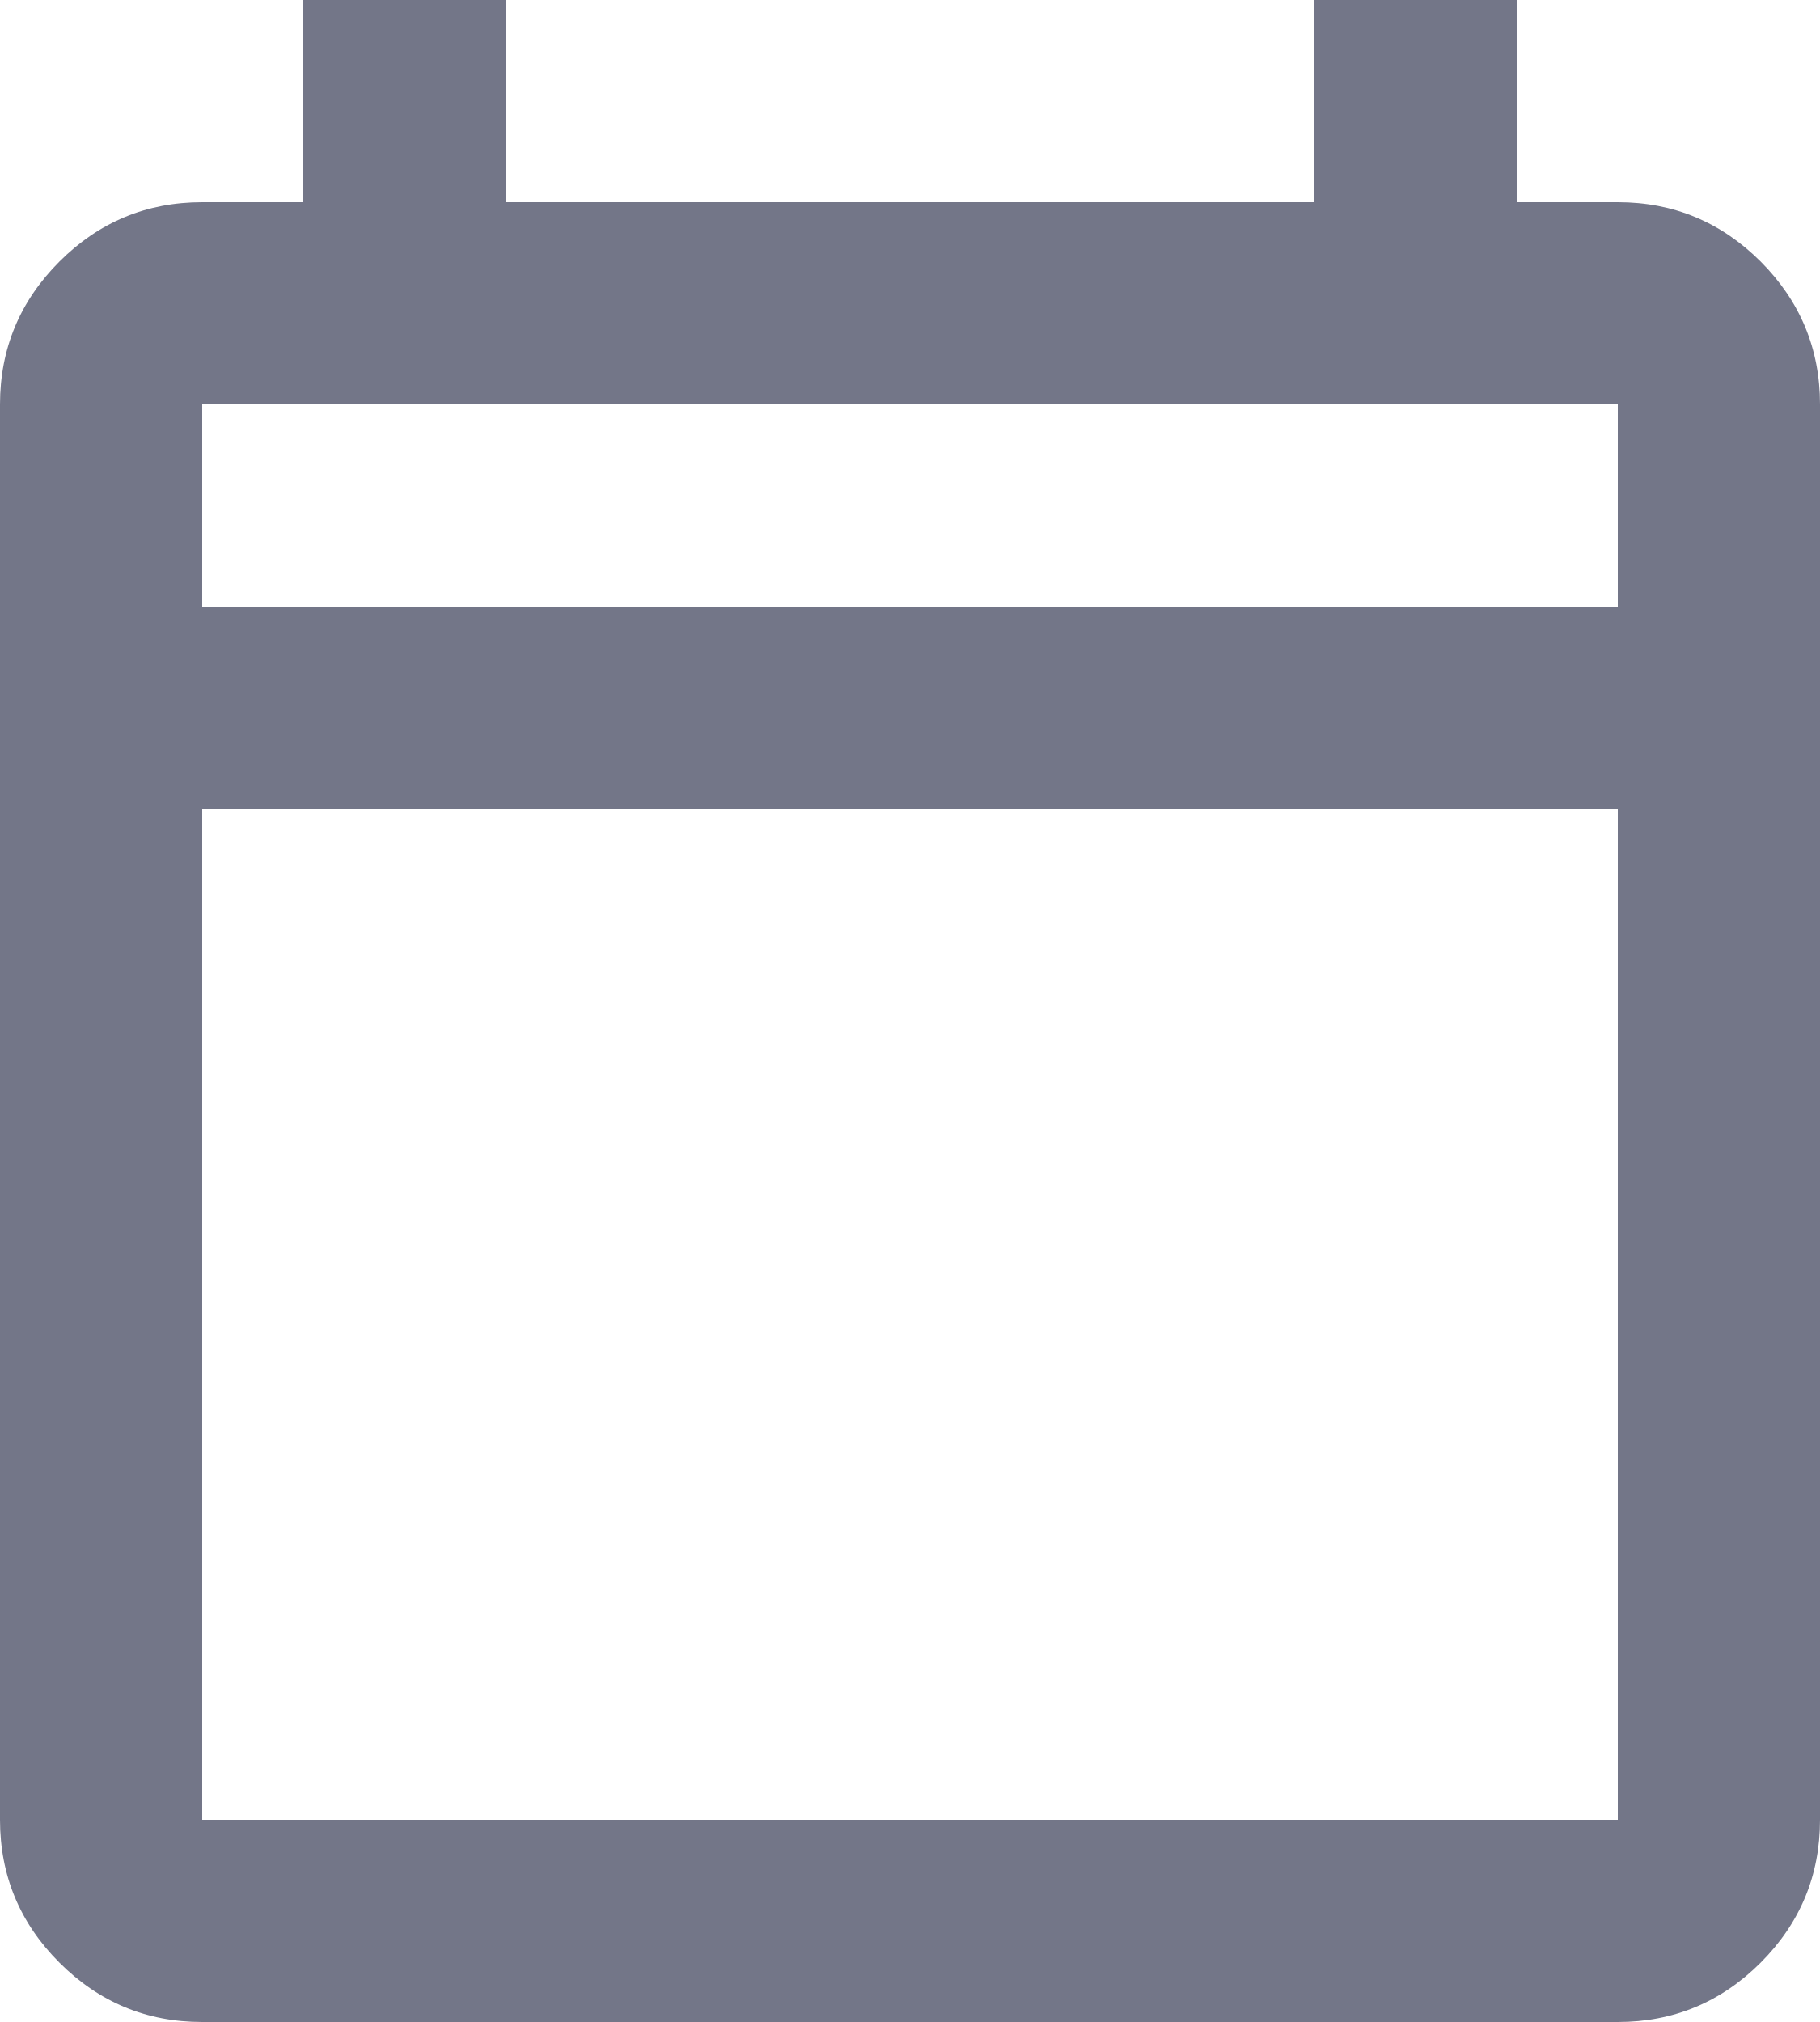
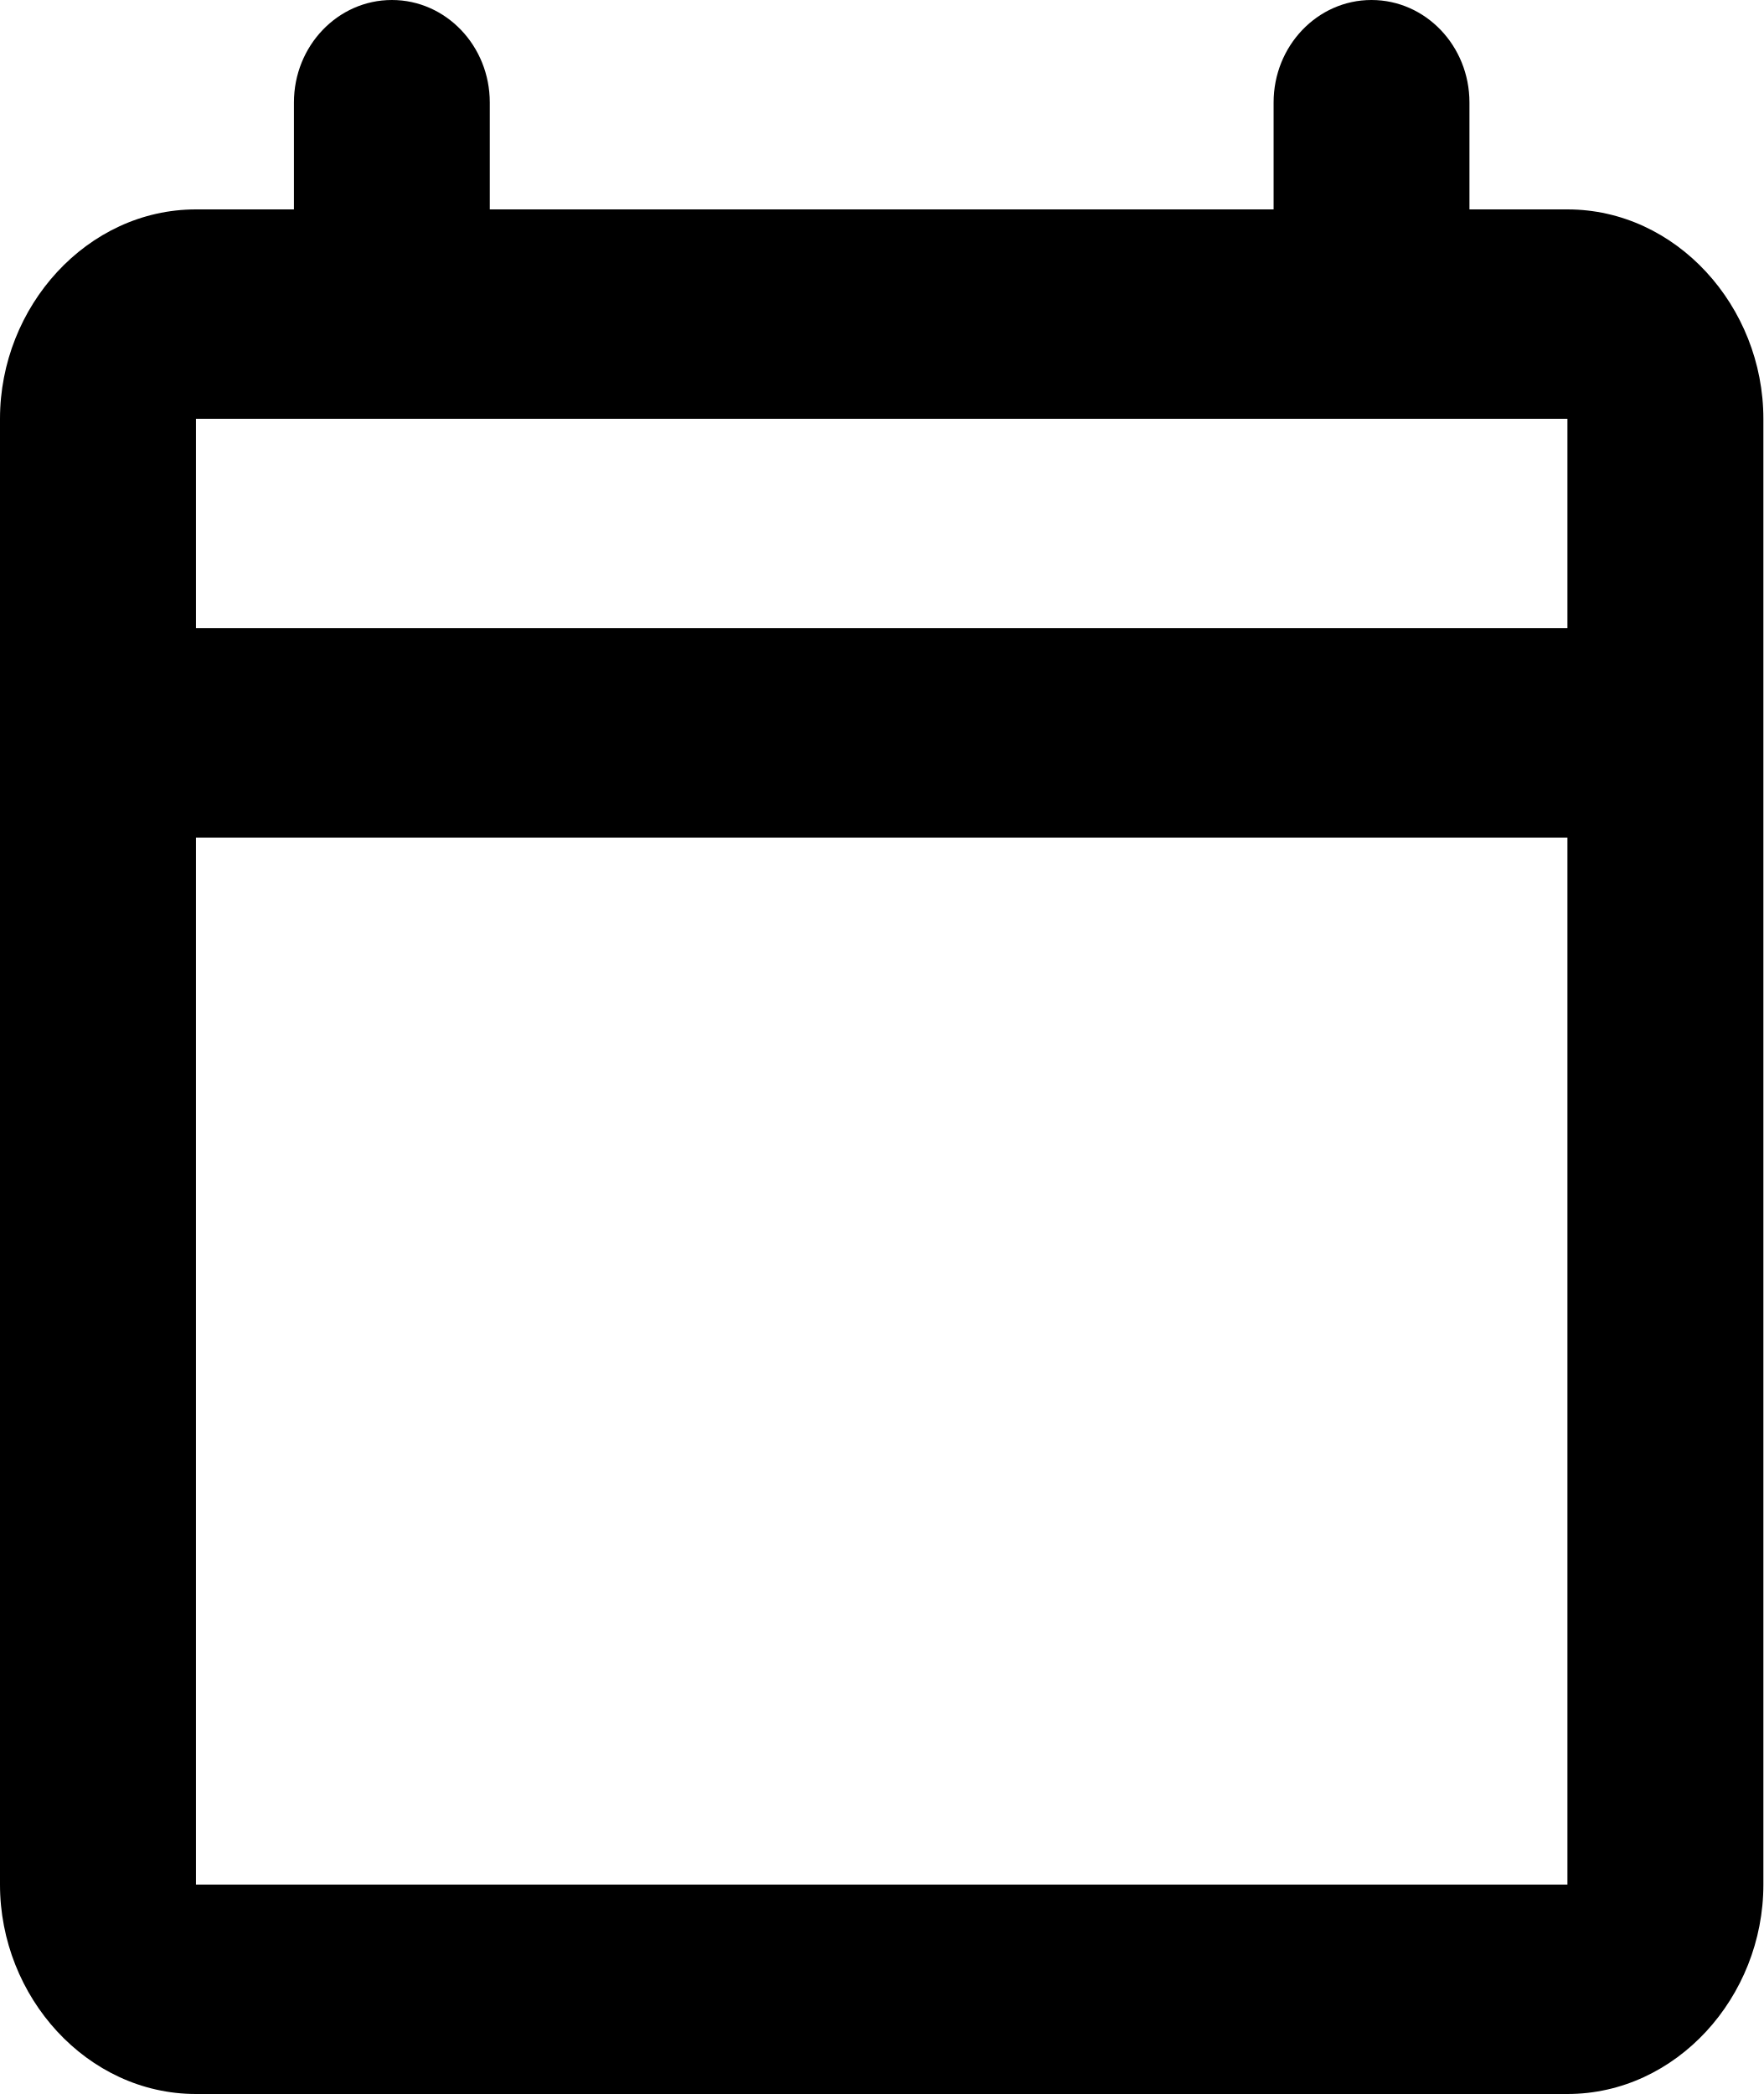
- <svg xmlns="http://www.w3.org/2000/svg" width="18" height="20" viewBox="0 0 18 20" fill="none">
-   <path d="M2 20C1.45 20 0.979 19.804 0.588 19.413C0.196 19.021 0 18.55 0 18V4C0 3.45 0.196 2.979 0.588 2.587C0.979 2.196 1.45 2 2 2H3V0H5V2H13V0H15V2H16C16.55 2 17.021 2.196 17.413 2.587C17.804 2.979 18 3.45 18 4V18C18 18.55 17.804 19.021 17.413 19.413C17.021 19.804 16.55 20 16 20H2ZM2 18H16V8H2V18ZM2 6H16V4H2V6ZM2 6V4V6Z" fill="#737688" />
+ <svg xmlns="http://www.w3.org/2000/svg" width="16" height="19" viewBox="0 0 16 19" fill="none">
+   <path d="M1.778 19C0.791 19 0 18.12 0 17.1V3.8C0 2.78 0.791 1.9 1.778 1.9H2.667V0.93C2.667 0.416 3.065 0 3.556 0C4.046 0 4.444 0.416 4.444 0.93V1.9H11.556V0.93C11.556 0.416 11.954 0 12.444 0C12.935 0 13.333 0.416 13.333 0.93V1.9H14.222C15.209 1.9 16 2.78 16 3.8V17.1C16 18.12 15.209 19 14.222 19H1.778ZM1.778 17.1H14.222V7.6H1.778V17.1ZM1.778 5.7H14.222V3.8H1.778V5.7Z" fill="currentColor" />
</svg>
